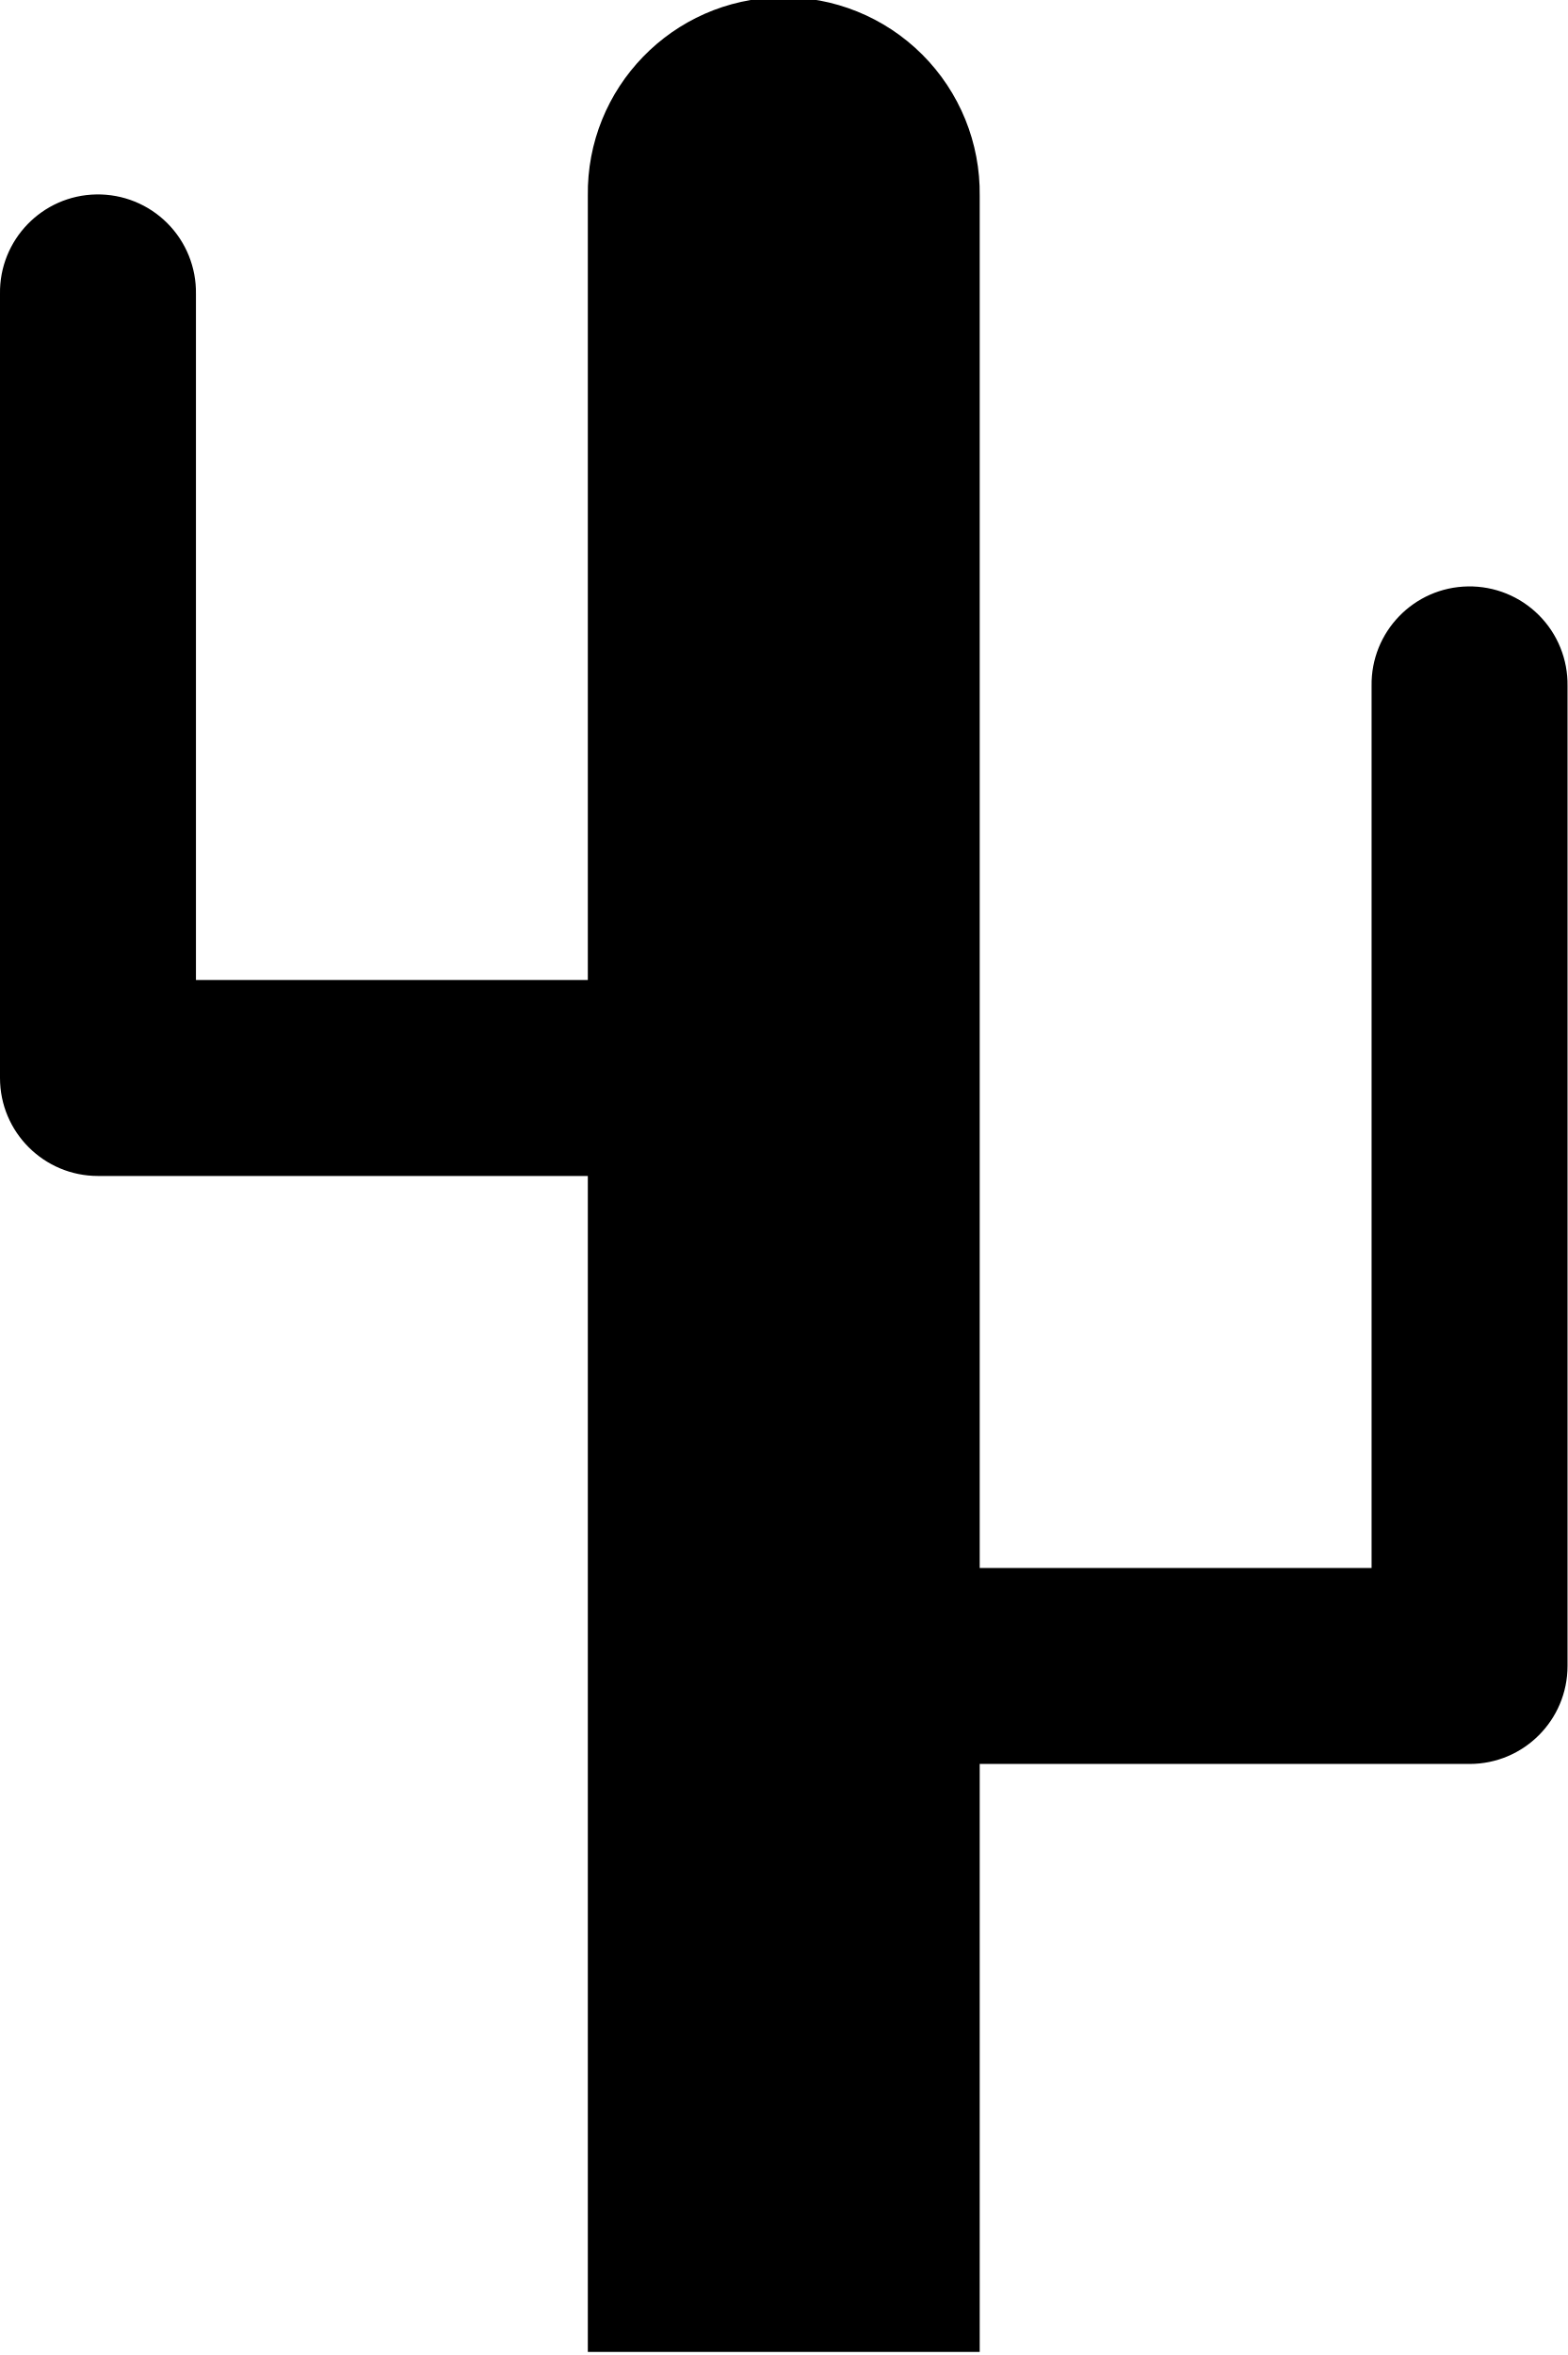
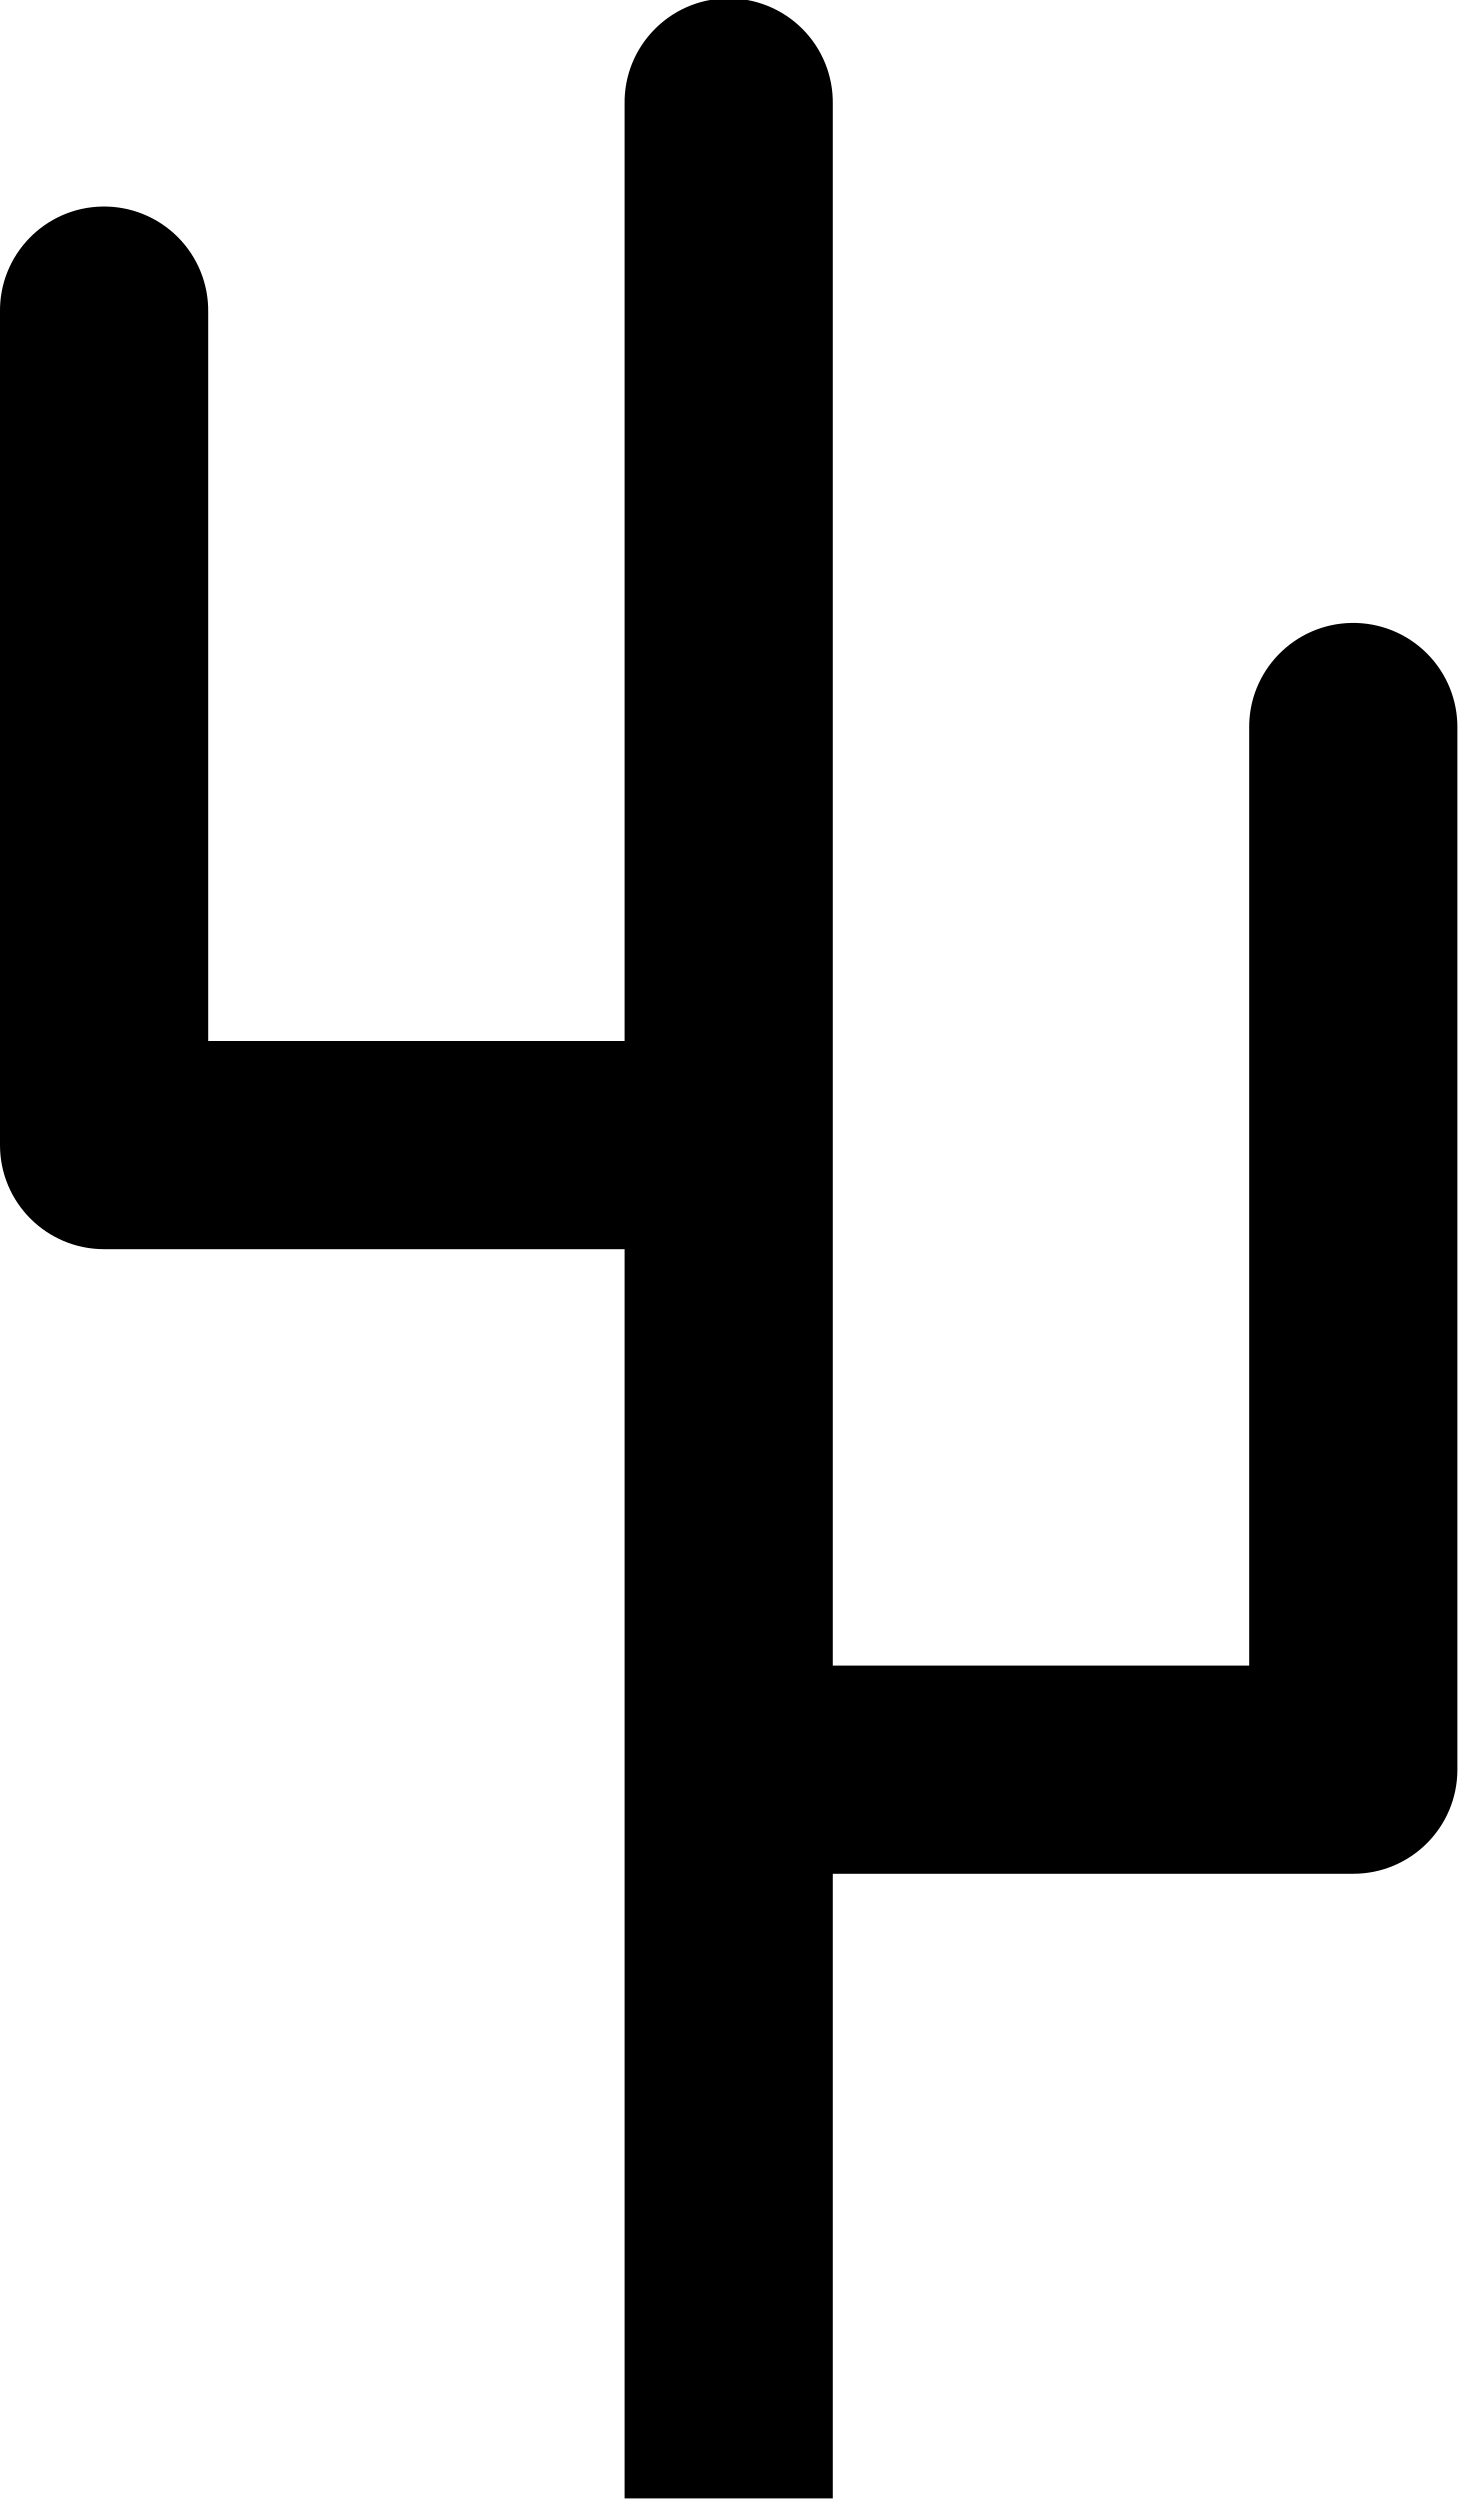
<svg xmlns="http://www.w3.org/2000/svg" version="1.1" id="svg2">
-   <path d="M 3.984 -0.014 A 1 1 0 0 0 3 1 L 3 5 L 1 5 L 1 1.5 A 0.5 0.5 0 0 0 0.492 0.992 A 0.5 0.5 0 0 0 0 1.5 L 0 5.5 A 0.5 0.5 0 0 0 0.5 6 L 3 6 L 3 8 L 3 12 L 5 12 L 5 9 L 7.5 9 A 0.5 0.5 0 0 0 8 8.5 L 8 3.5 A 0.5 0.5 0 0 0 7.492 2.992 A 0.5 0.5 0 0 0 7 3.5 L 7 8 L 5 8 L 5 1 A 1 1 0 0 0 3.984 -0.014 z " />
+   <path d="M 3.492 -0.008 A 0.5 0.5 0 0 0 3 0.5 L 3 5 L 1 5 L 1 1.5 A 0.5 0.5 0 0 0 0.492 0.992 A 0.5 0.5 0 0 0 0 1.5 L 0 5.5 A 0.5 0.5 0 0 0 0.5 6 L 3 6 L 3 8 L 3 12 L 4 12 L 4 9 L 6.5 9 A 0.5 0.5 0 0 0 7 8.5 L 7 3.5 A 0.5 0.5 0 0 0 6.492 2.992 A 0.5 0.5 0 0 0 6 3.5 L 6 8 L 4 8 L 4 1 L 4 0.5 A 0.5 0.5 0 0 0 3.492 -0.008 z " />
</svg>
